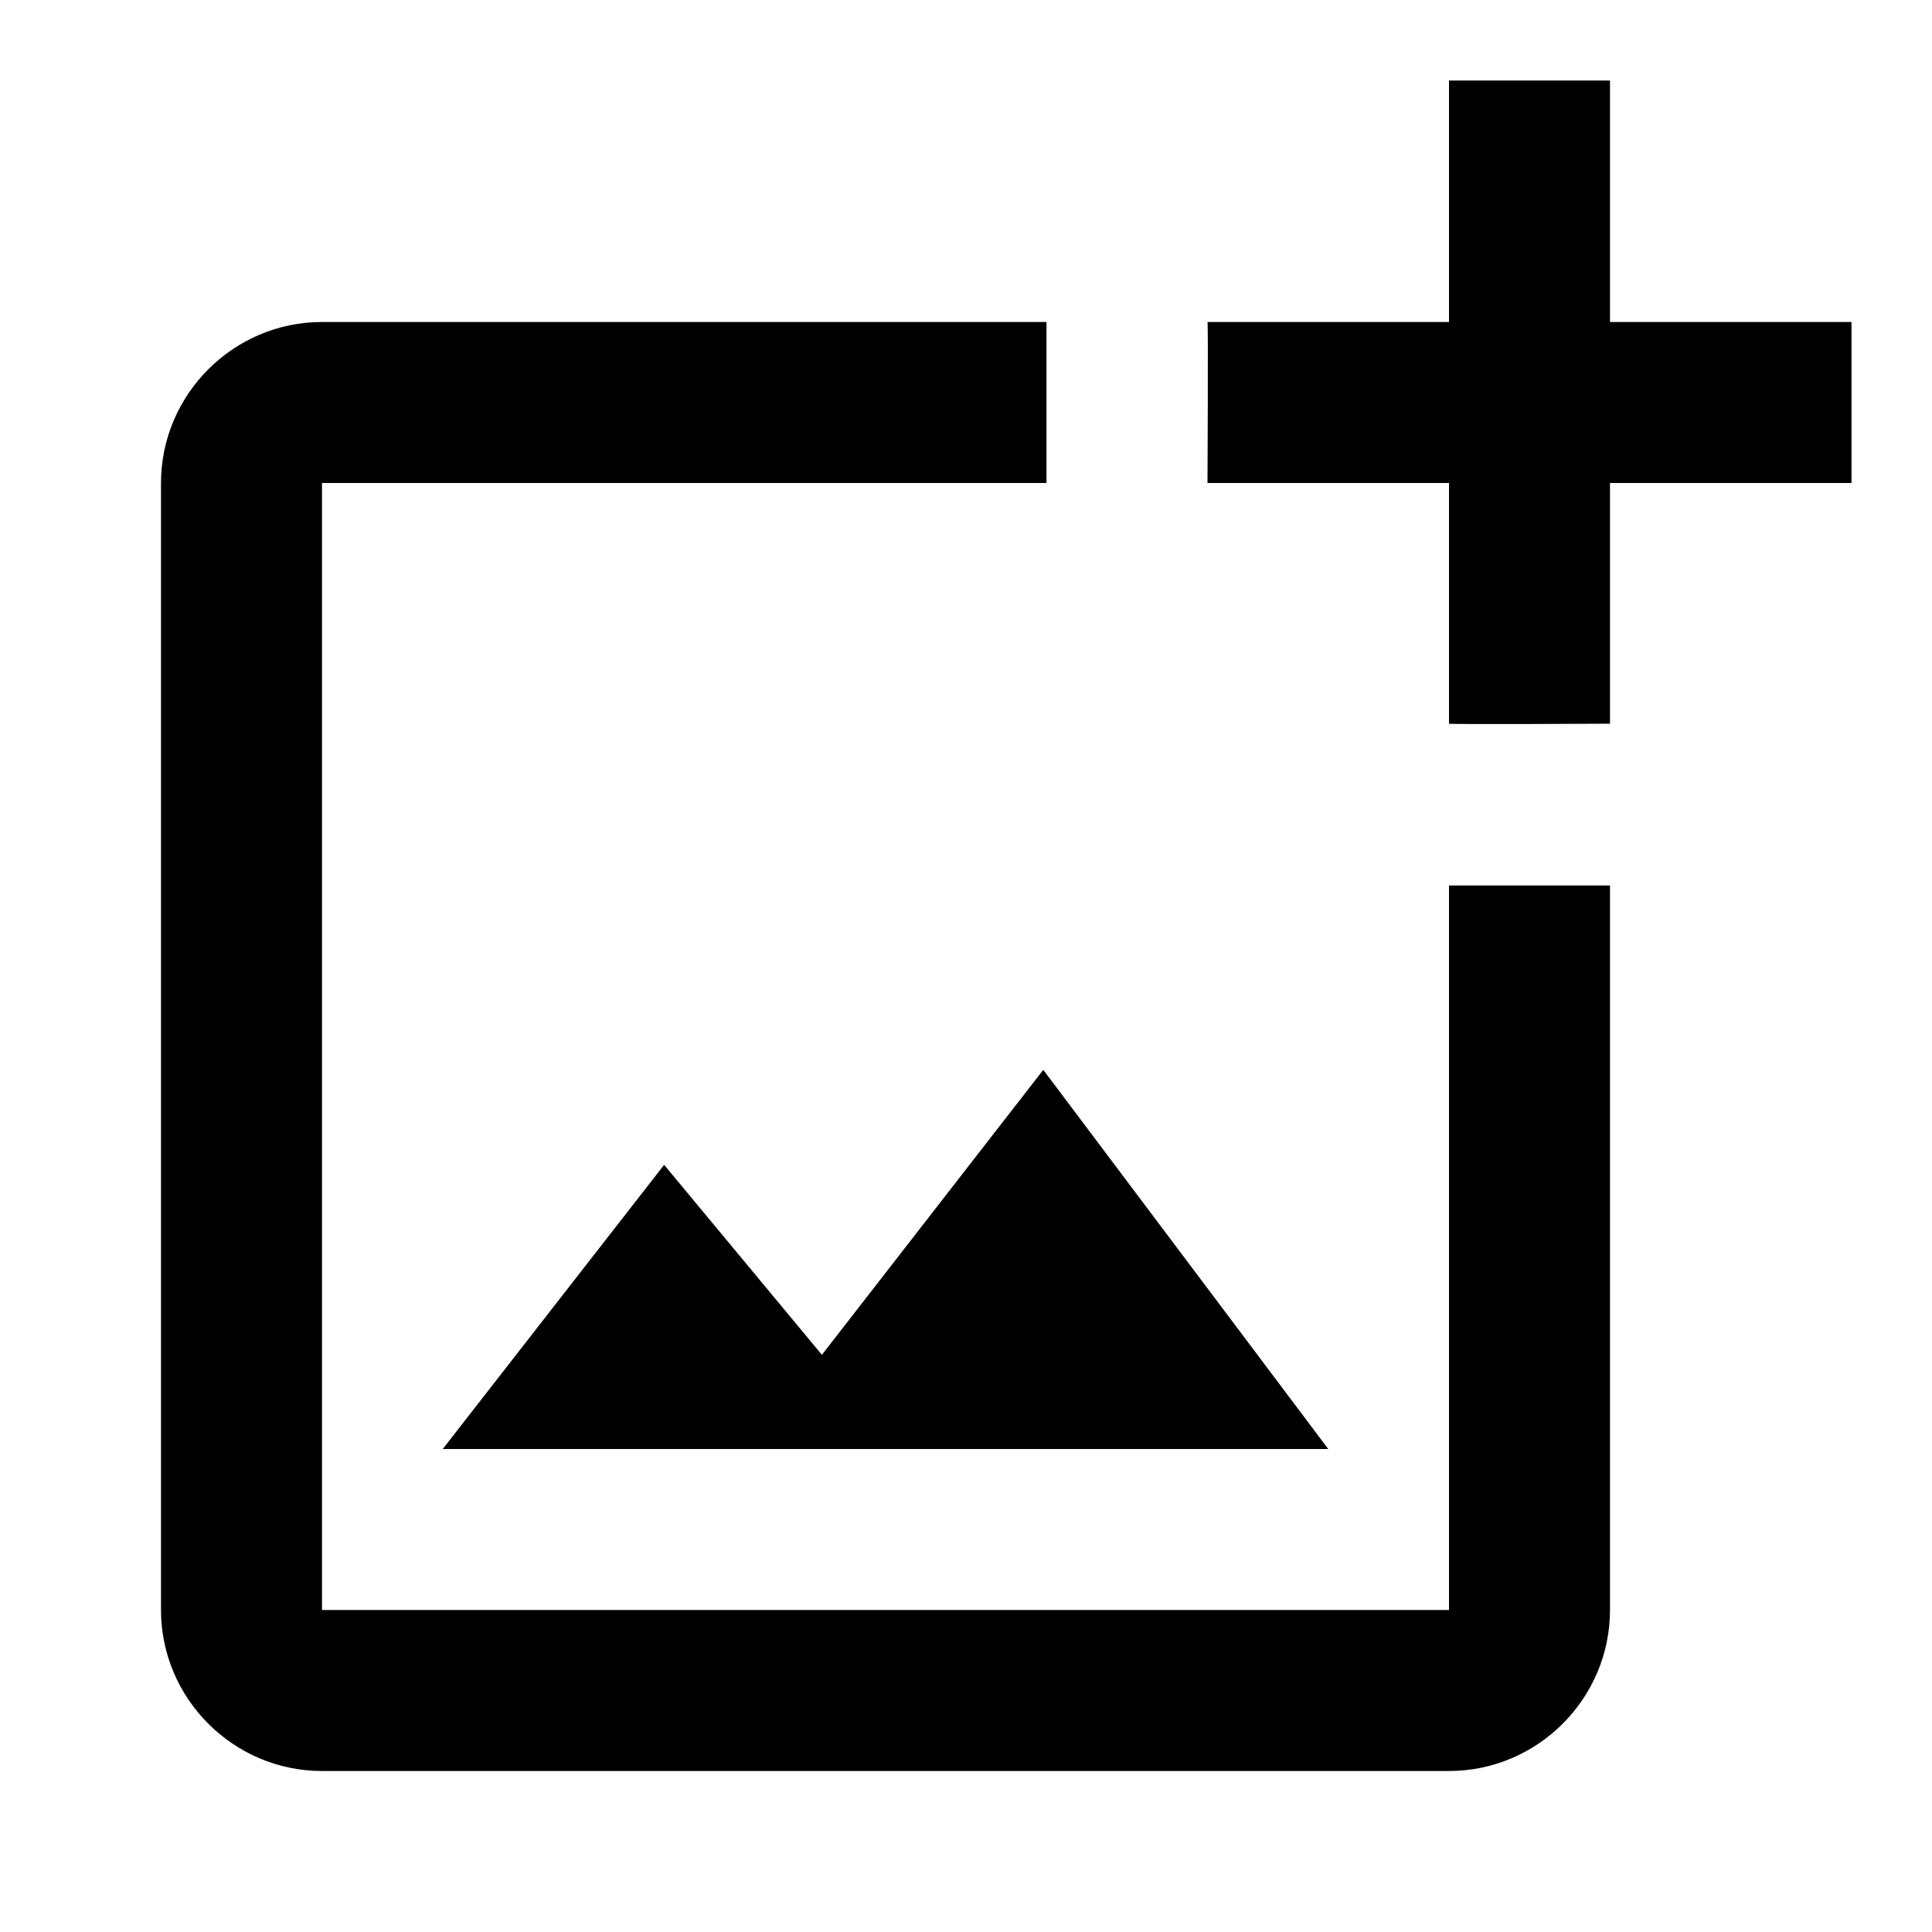
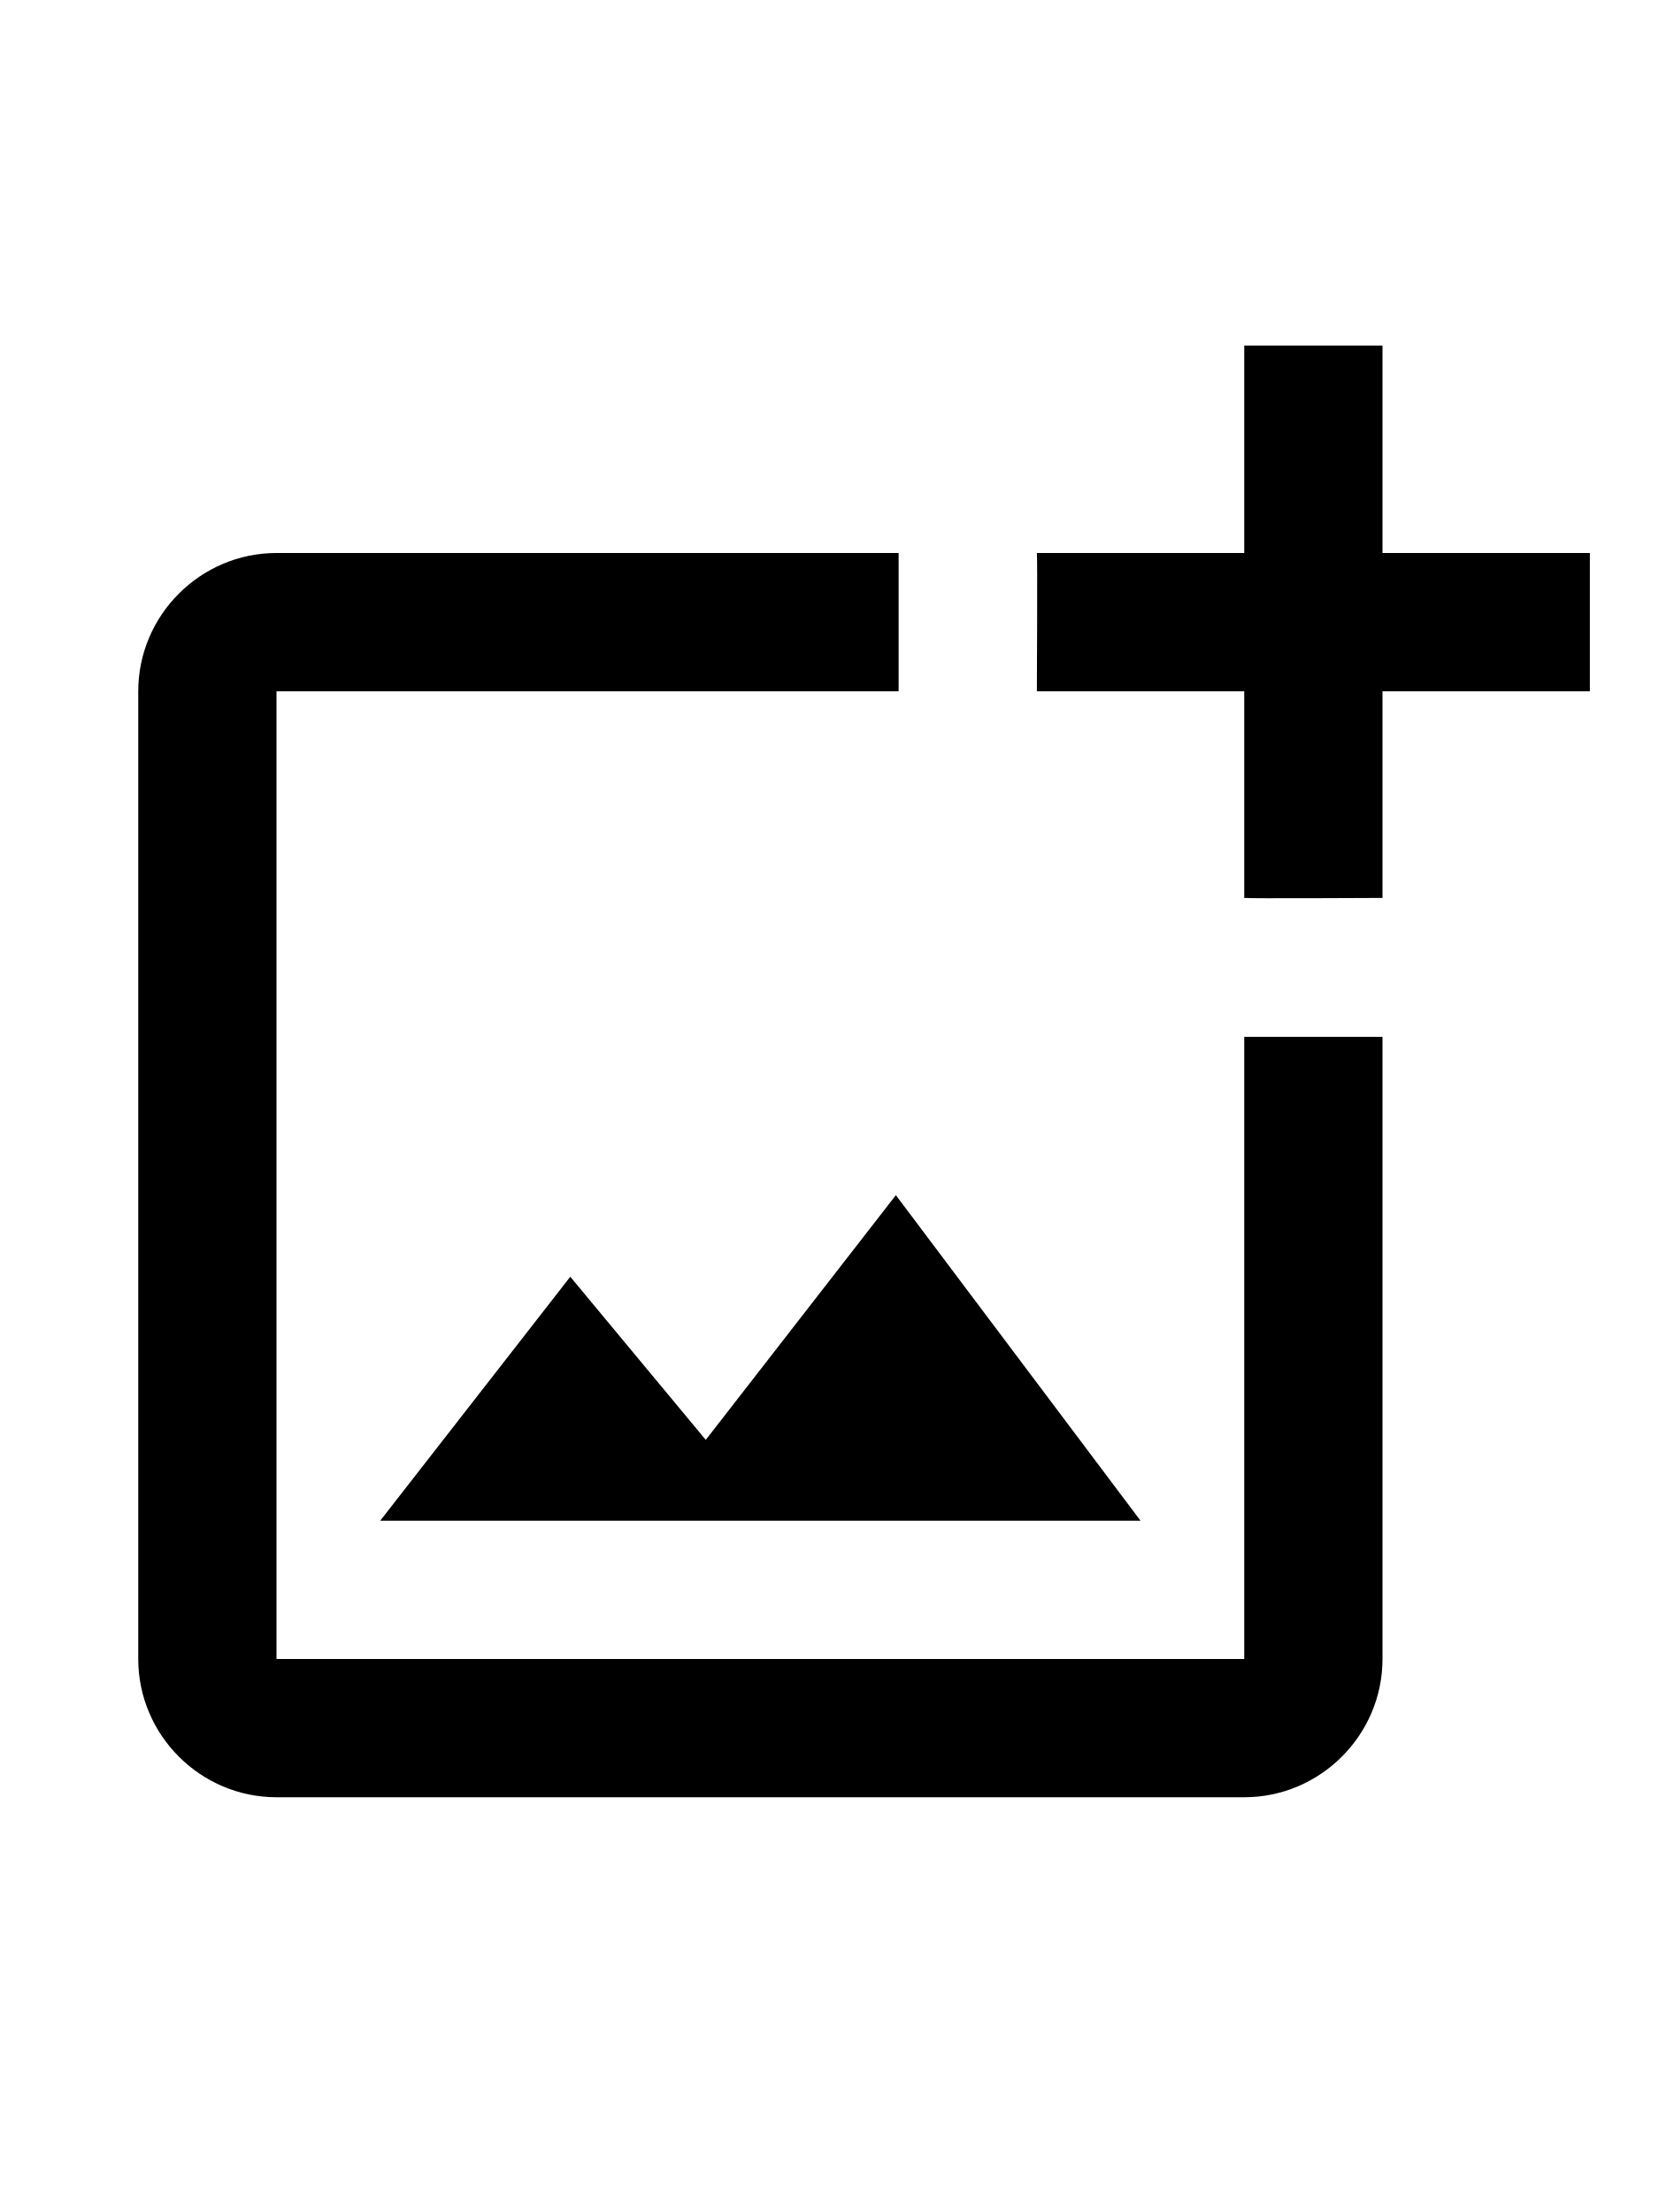
- <svg xmlns="http://www.w3.org/2000/svg" width="24" height="24" viewBox="0 0 24 24">
+ <svg xmlns="http://www.w3.org/2000/svg" width="18" height="24" viewBox="0 0 24 24">
  <path fill="none" d="M0 0h24v24H0V0z" />
  <path d="M18 20H4V6h9V4H4c-1.1 0-2 .9-2 2v14c0 1.1.9 2 2 2h14c1.1 0 2-.9 2-2v-9h-2v9zm-7.79-3.17l-1.96-2.36L5.5 18h11l-3.54-4.71zM20 4V1h-2v3h-3c.01.01 0 2 0 2h3v2.99c.01.01 2 0 2 0V6h3V4h-3z" />
</svg>
